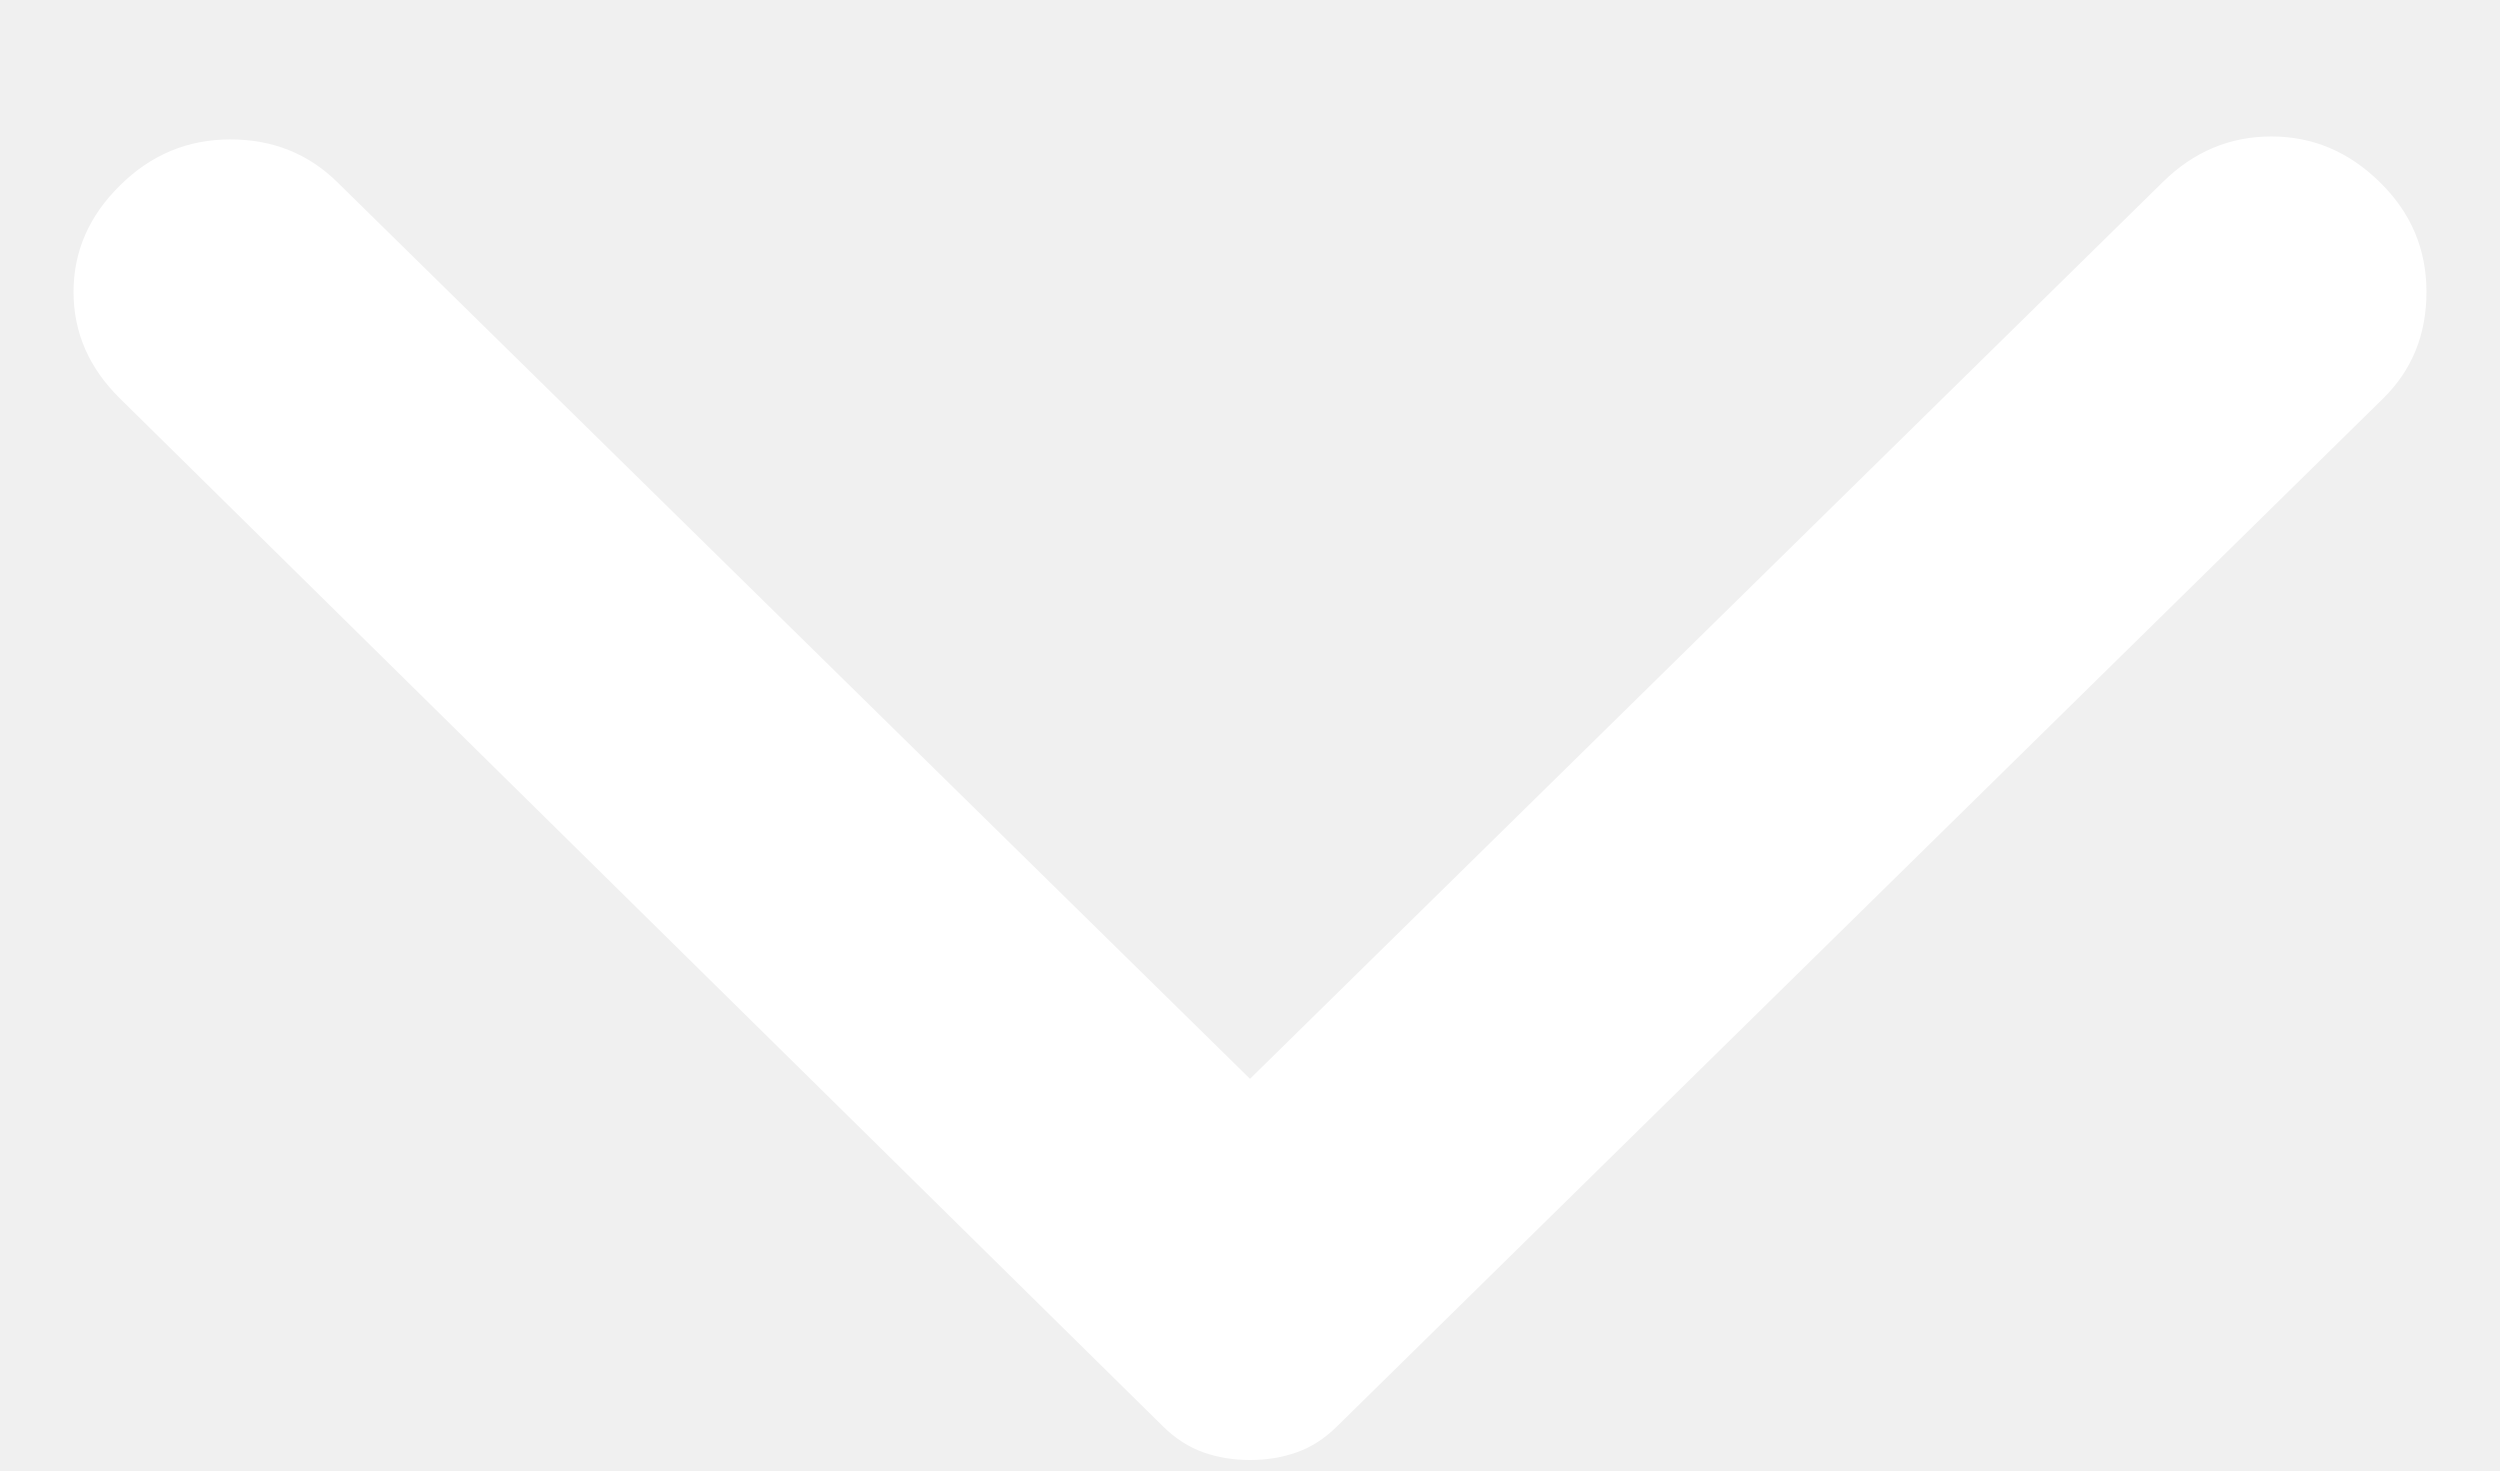
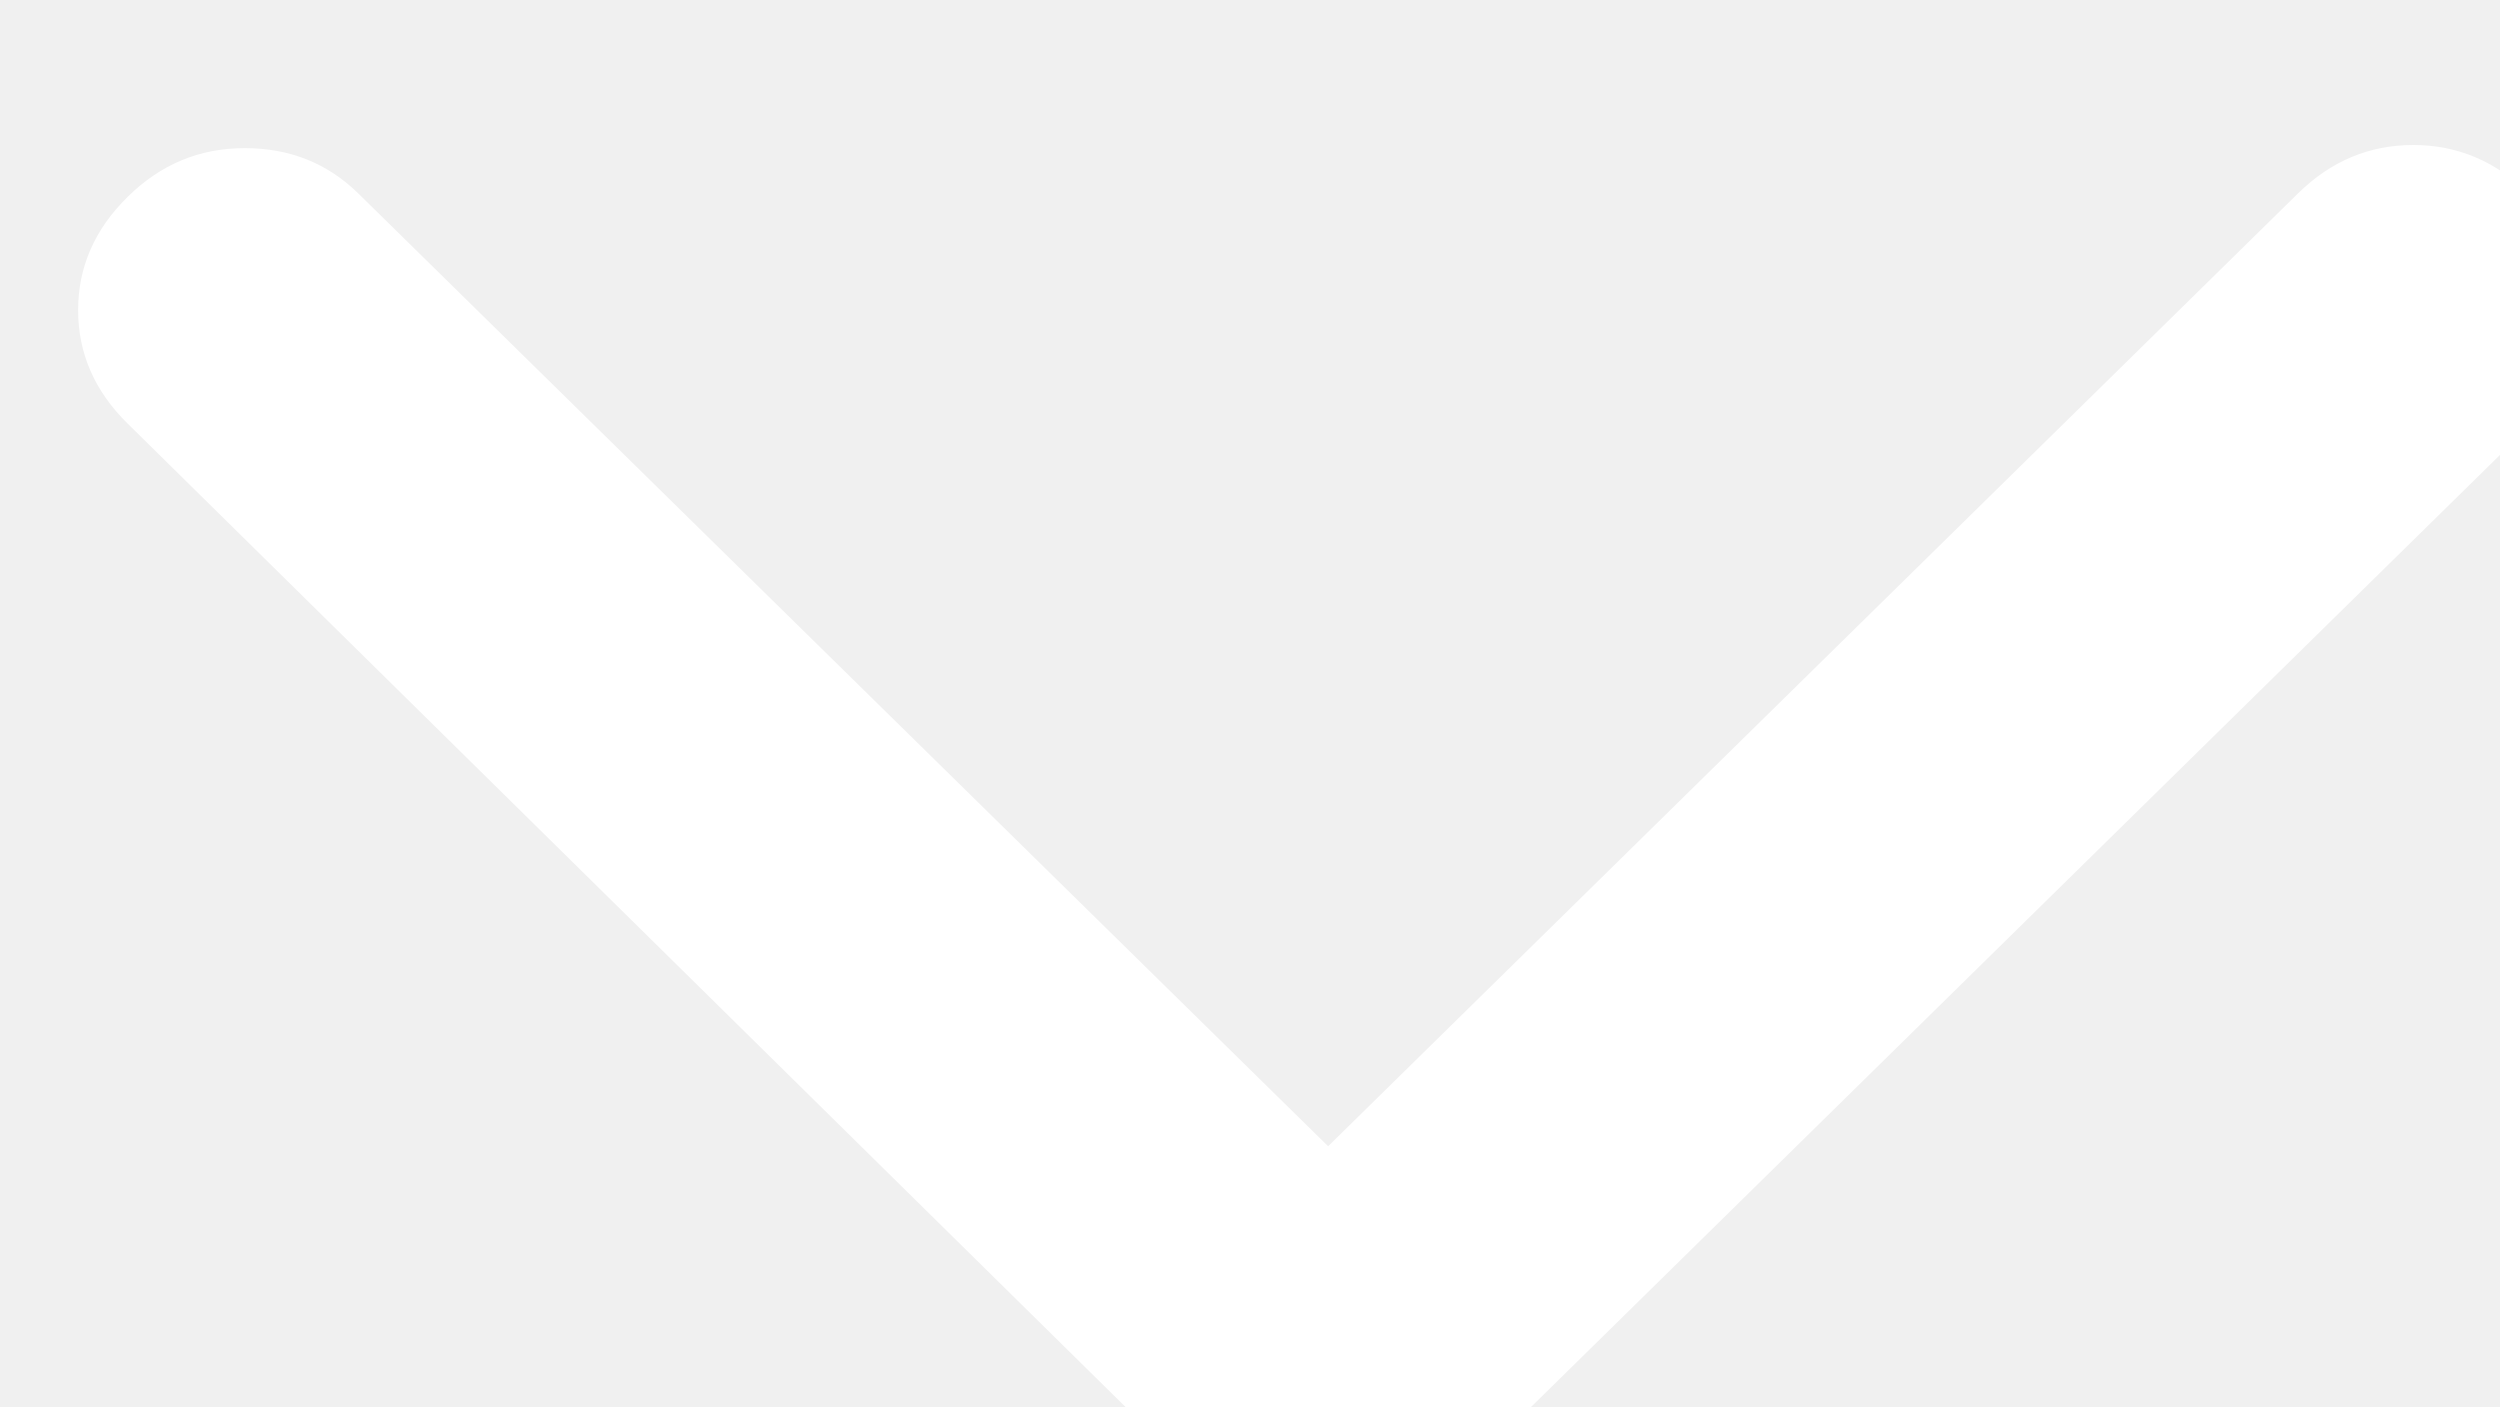
- <svg xmlns="http://www.w3.org/2000/svg" width="17" height="10" viewBox="0 0 17 10" fill="none">
+ <svg xmlns="http://www.w3.org/2000/svg" width="16" height="9" viewBox="0 0 16 9" fill="none">
  <path d="M0.817 2.711L7.909 9.7C7.993 9.783 8.085 9.841 8.183 9.876C8.282 9.911 8.387 9.928 8.5 9.928C8.613 9.928 8.718 9.911 8.817 9.876C8.915 9.842 9.007 9.783 9.091 9.7L16.204 2.711C16.401 2.518 16.5 2.276 16.5 1.985C16.5 1.695 16.395 1.446 16.183 1.239C15.972 1.031 15.726 0.928 15.445 0.928C15.163 0.928 14.917 1.031 14.706 1.239L8.5 7.336L2.294 1.239C2.097 1.045 1.854 0.948 1.566 0.948C1.277 0.948 1.027 1.052 0.817 1.26C0.606 1.467 0.5 1.709 0.5 1.985C0.5 2.262 0.606 2.504 0.817 2.711Z" fill="white" />
</svg>
